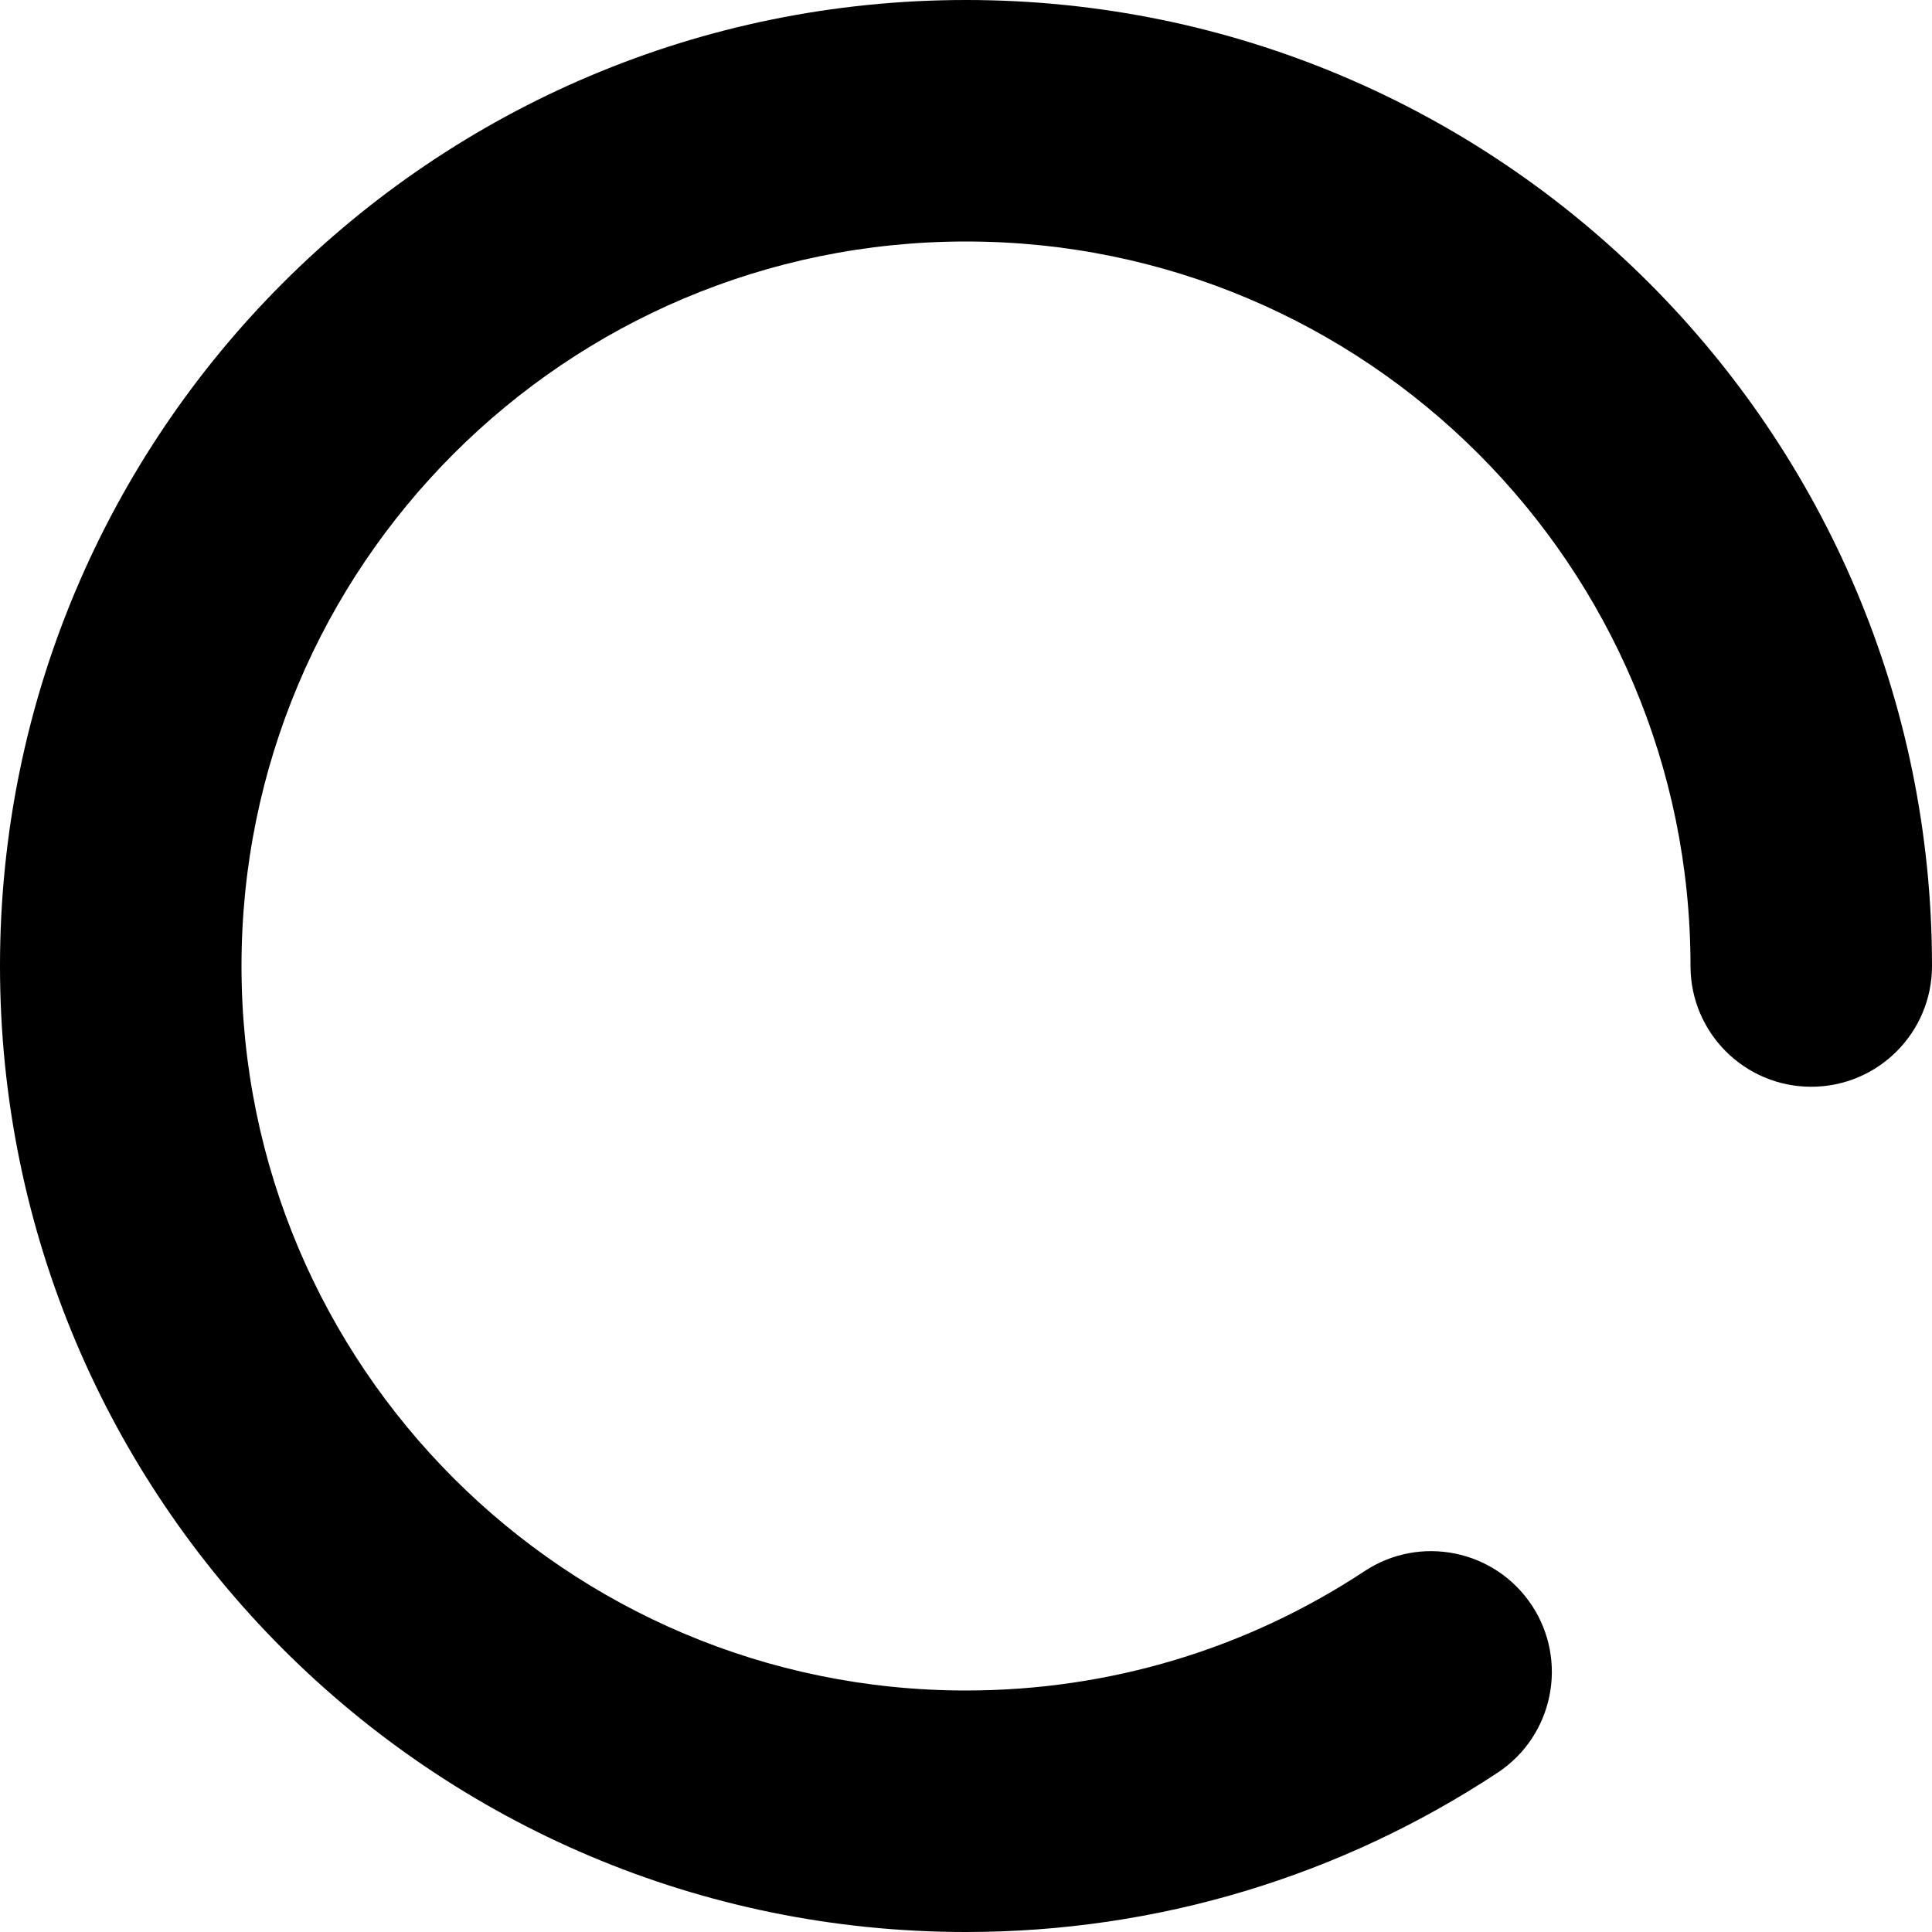
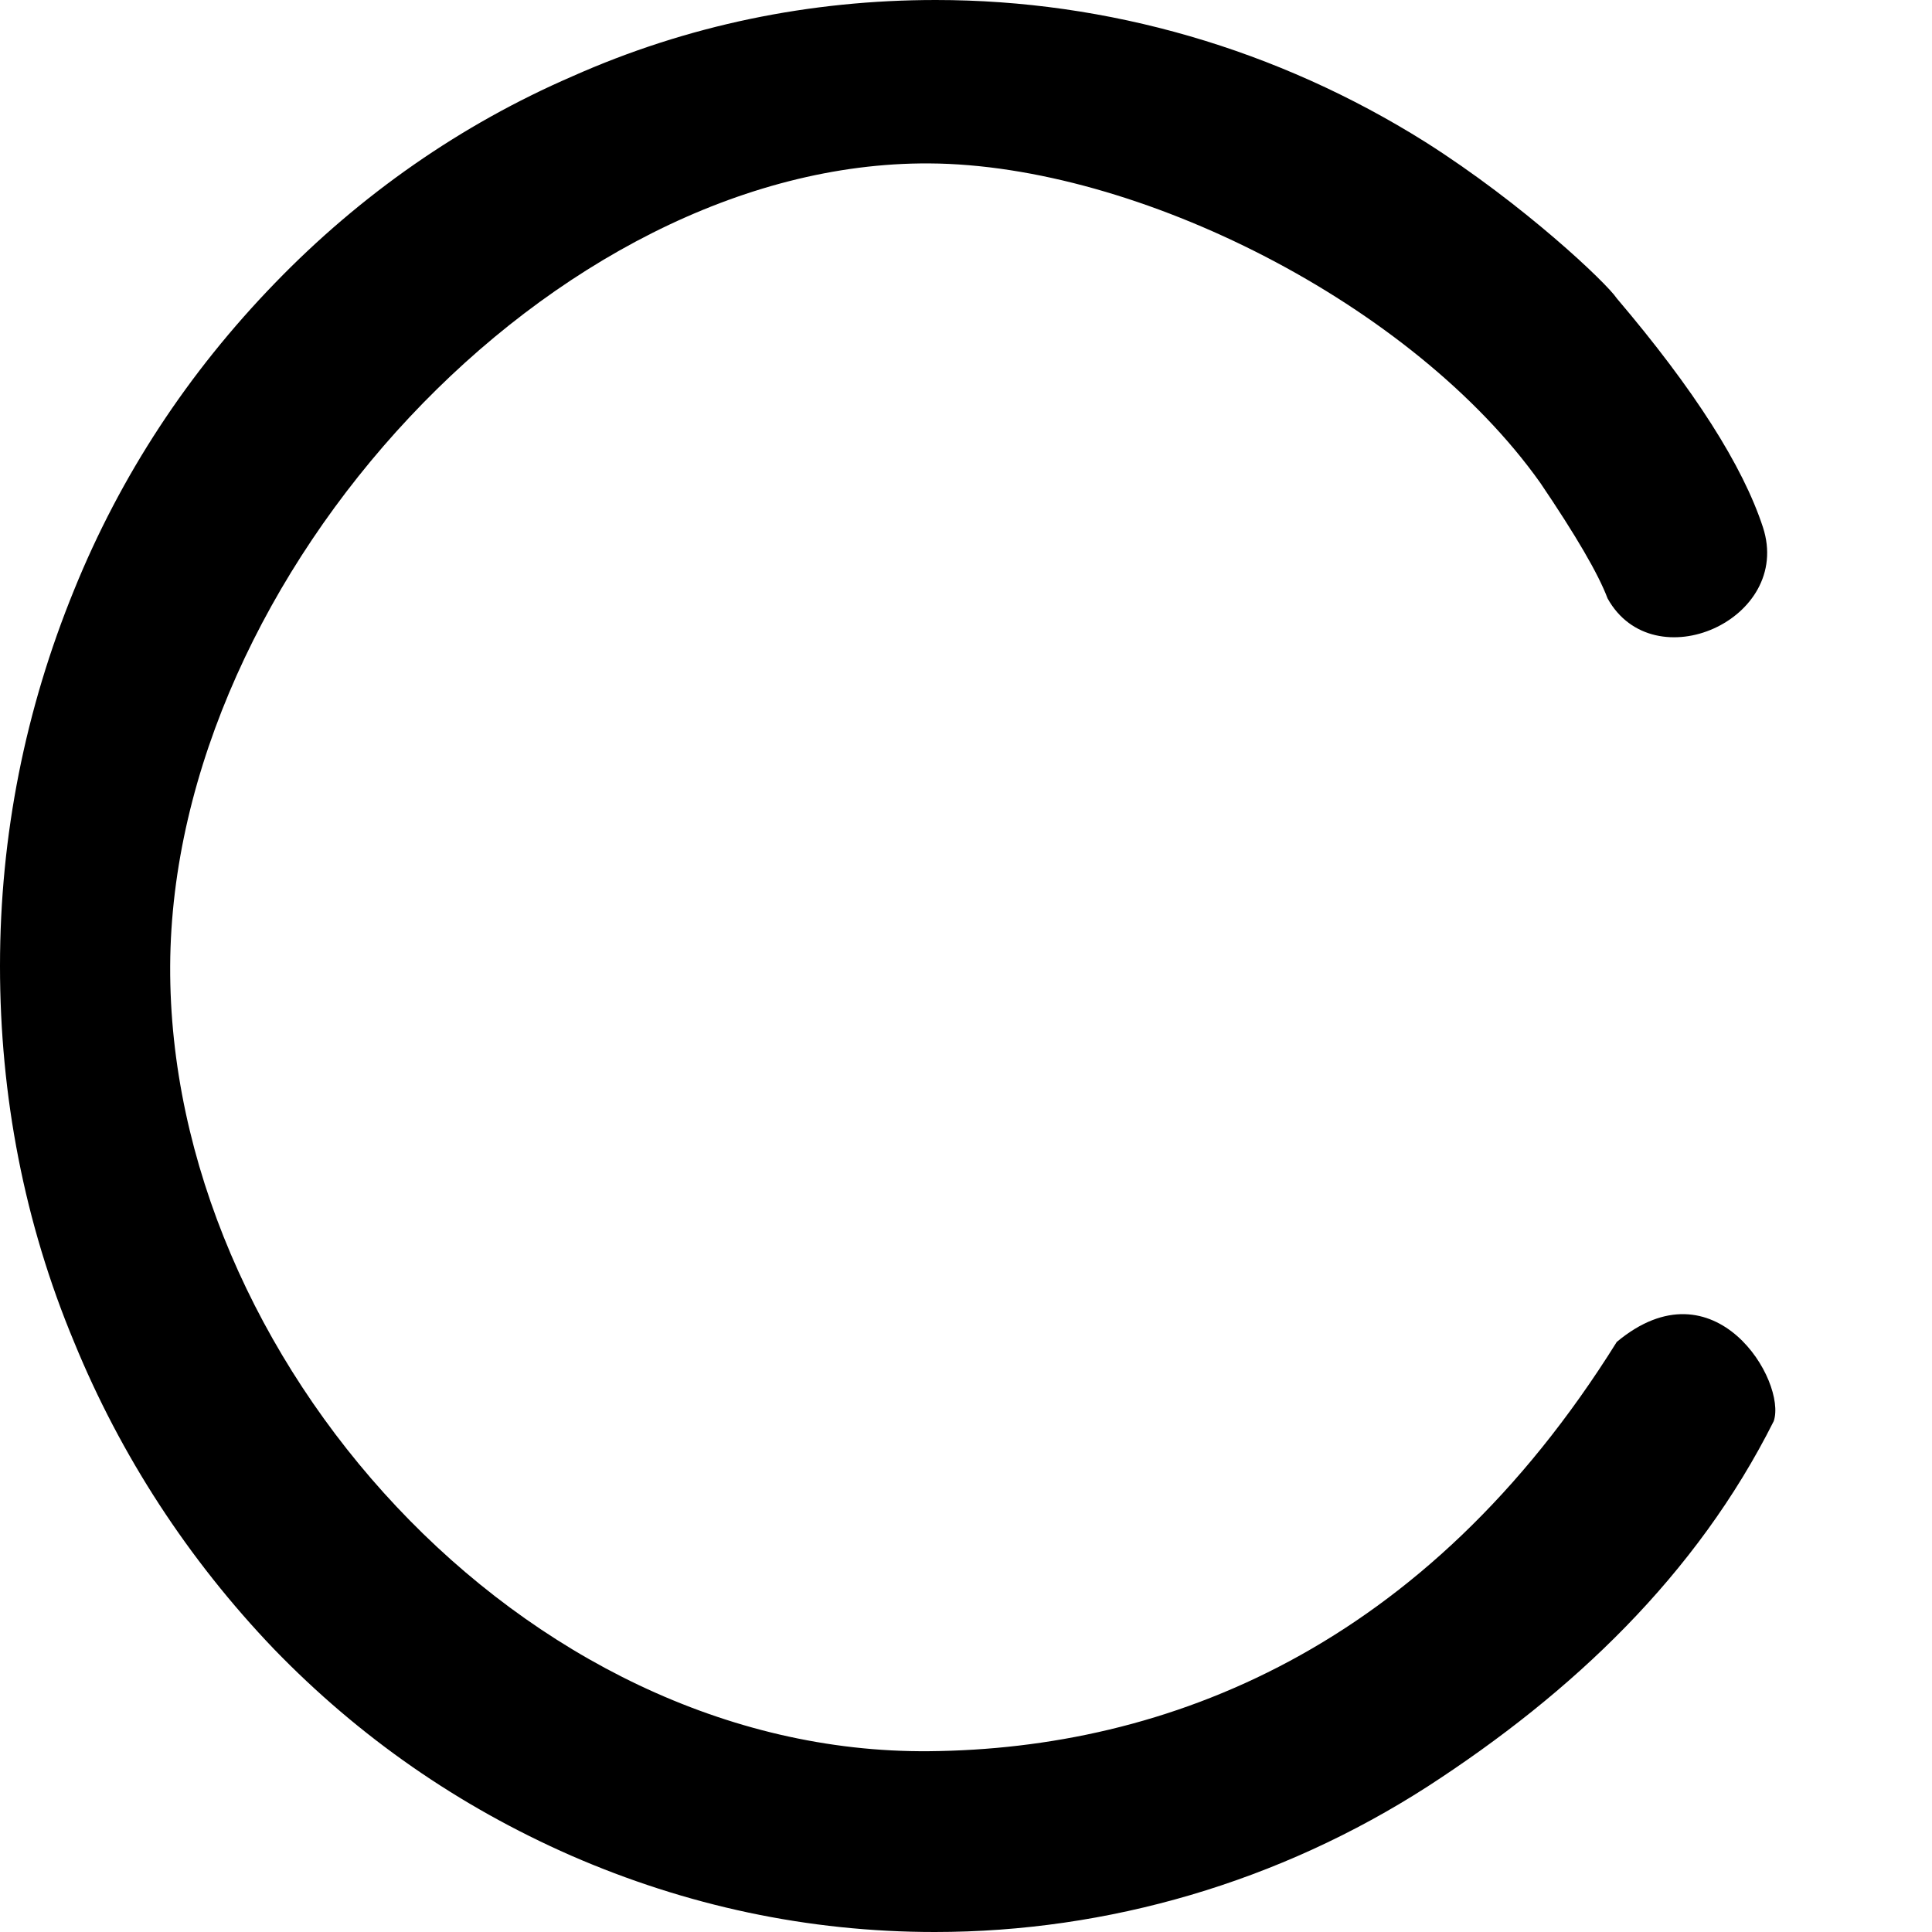
- <svg xmlns="http://www.w3.org/2000/svg" width="96px" height="96px" viewBox="0 0 96 96" version="1.1">
+ <svg xmlns="http://www.w3.org/2000/svg" width="12px" height="12px" viewBox="0 0 12 12" version="1.1">
  <defs />
-   <g id="Page-1" stroke="none" stroke-width="1" fill="none" fill-rule="evenodd">
-     <g id="Desktop-HD" transform="translate(-672, -1632)" fill="#000000">
-       <g id="loarding" transform="translate(672, 1632)">
-         <path d="M96,48 C96,21.49 74.51,0 48,0 C21.49,0 0,21.49 0,48 C0,74.51 21.49,96 48,96 C57.518,96 66.637,93.218 74.416,88.083 C77.181,86.257 77.943,82.536 76.117,79.77 C74.292,77.005 70.57,76.243 67.804,78.069 C61.973,81.919 55.149,84 48,84 C28.118,84 12,67.882 12,48 C12,28.118 28.118,12 48,12 C67.882,12 84,28.118 84,48 C84,51.314 86.686,54 90,54 C93.314,54 96,51.314 96,48 Z" id="Oval-2" />
+   <g id="【未公示】" stroke="none" stroke-width="1" fill="none" fill-rule="evenodd">
+     <g id="【供序章用规范】组件-图标-魏博嘉" transform="translate(-160, -2342)" fill-rule="nonzero" fill="#000000">
+       <g id="加载12" transform="translate(160, 2342)">
+         <path d="M10.042,8.335 C8.853,10.242 7.241,10.864 5.771,10.877 C3.246,10.9 1.046,8.43 1.057,6 C1.068,3.57 3.439,1.002 5.771,1.015 C7.064,1.022 8.78,1.89 9.567,2.999 C9.787,3.324 9.927,3.563 9.985,3.717 C10.271,4.231 11.137,3.848 10.95,3.275 C10.825,2.893 10.523,2.419 10.042,1.853 C9.979,1.758 9.464,1.269 8.853,0.882 C7.934,0.305 6.883,0 5.812,0 C5.031,0 4.269,0.156 3.553,0.475 C2.863,0.774 2.24,1.208 1.708,1.758 C1.169,2.314 0.749,2.952 0.46,3.665 C0.158,4.405 0,5.186 0,6 C0,6.808 0.151,7.595 0.46,8.335 C0.749,9.041 1.169,9.686 1.701,10.242 C2.233,10.792 2.85,11.219 3.546,11.525 C4.262,11.837 5.018,12 5.806,12 C6.883,12 7.947,11.688 8.866,11.097 C9.766,10.514 10.537,9.784 11.017,8.827 C11.1,8.581 10.652,7.826 10.042,8.335 Z" />
      </g>
    </g>
  </g>
</svg>
